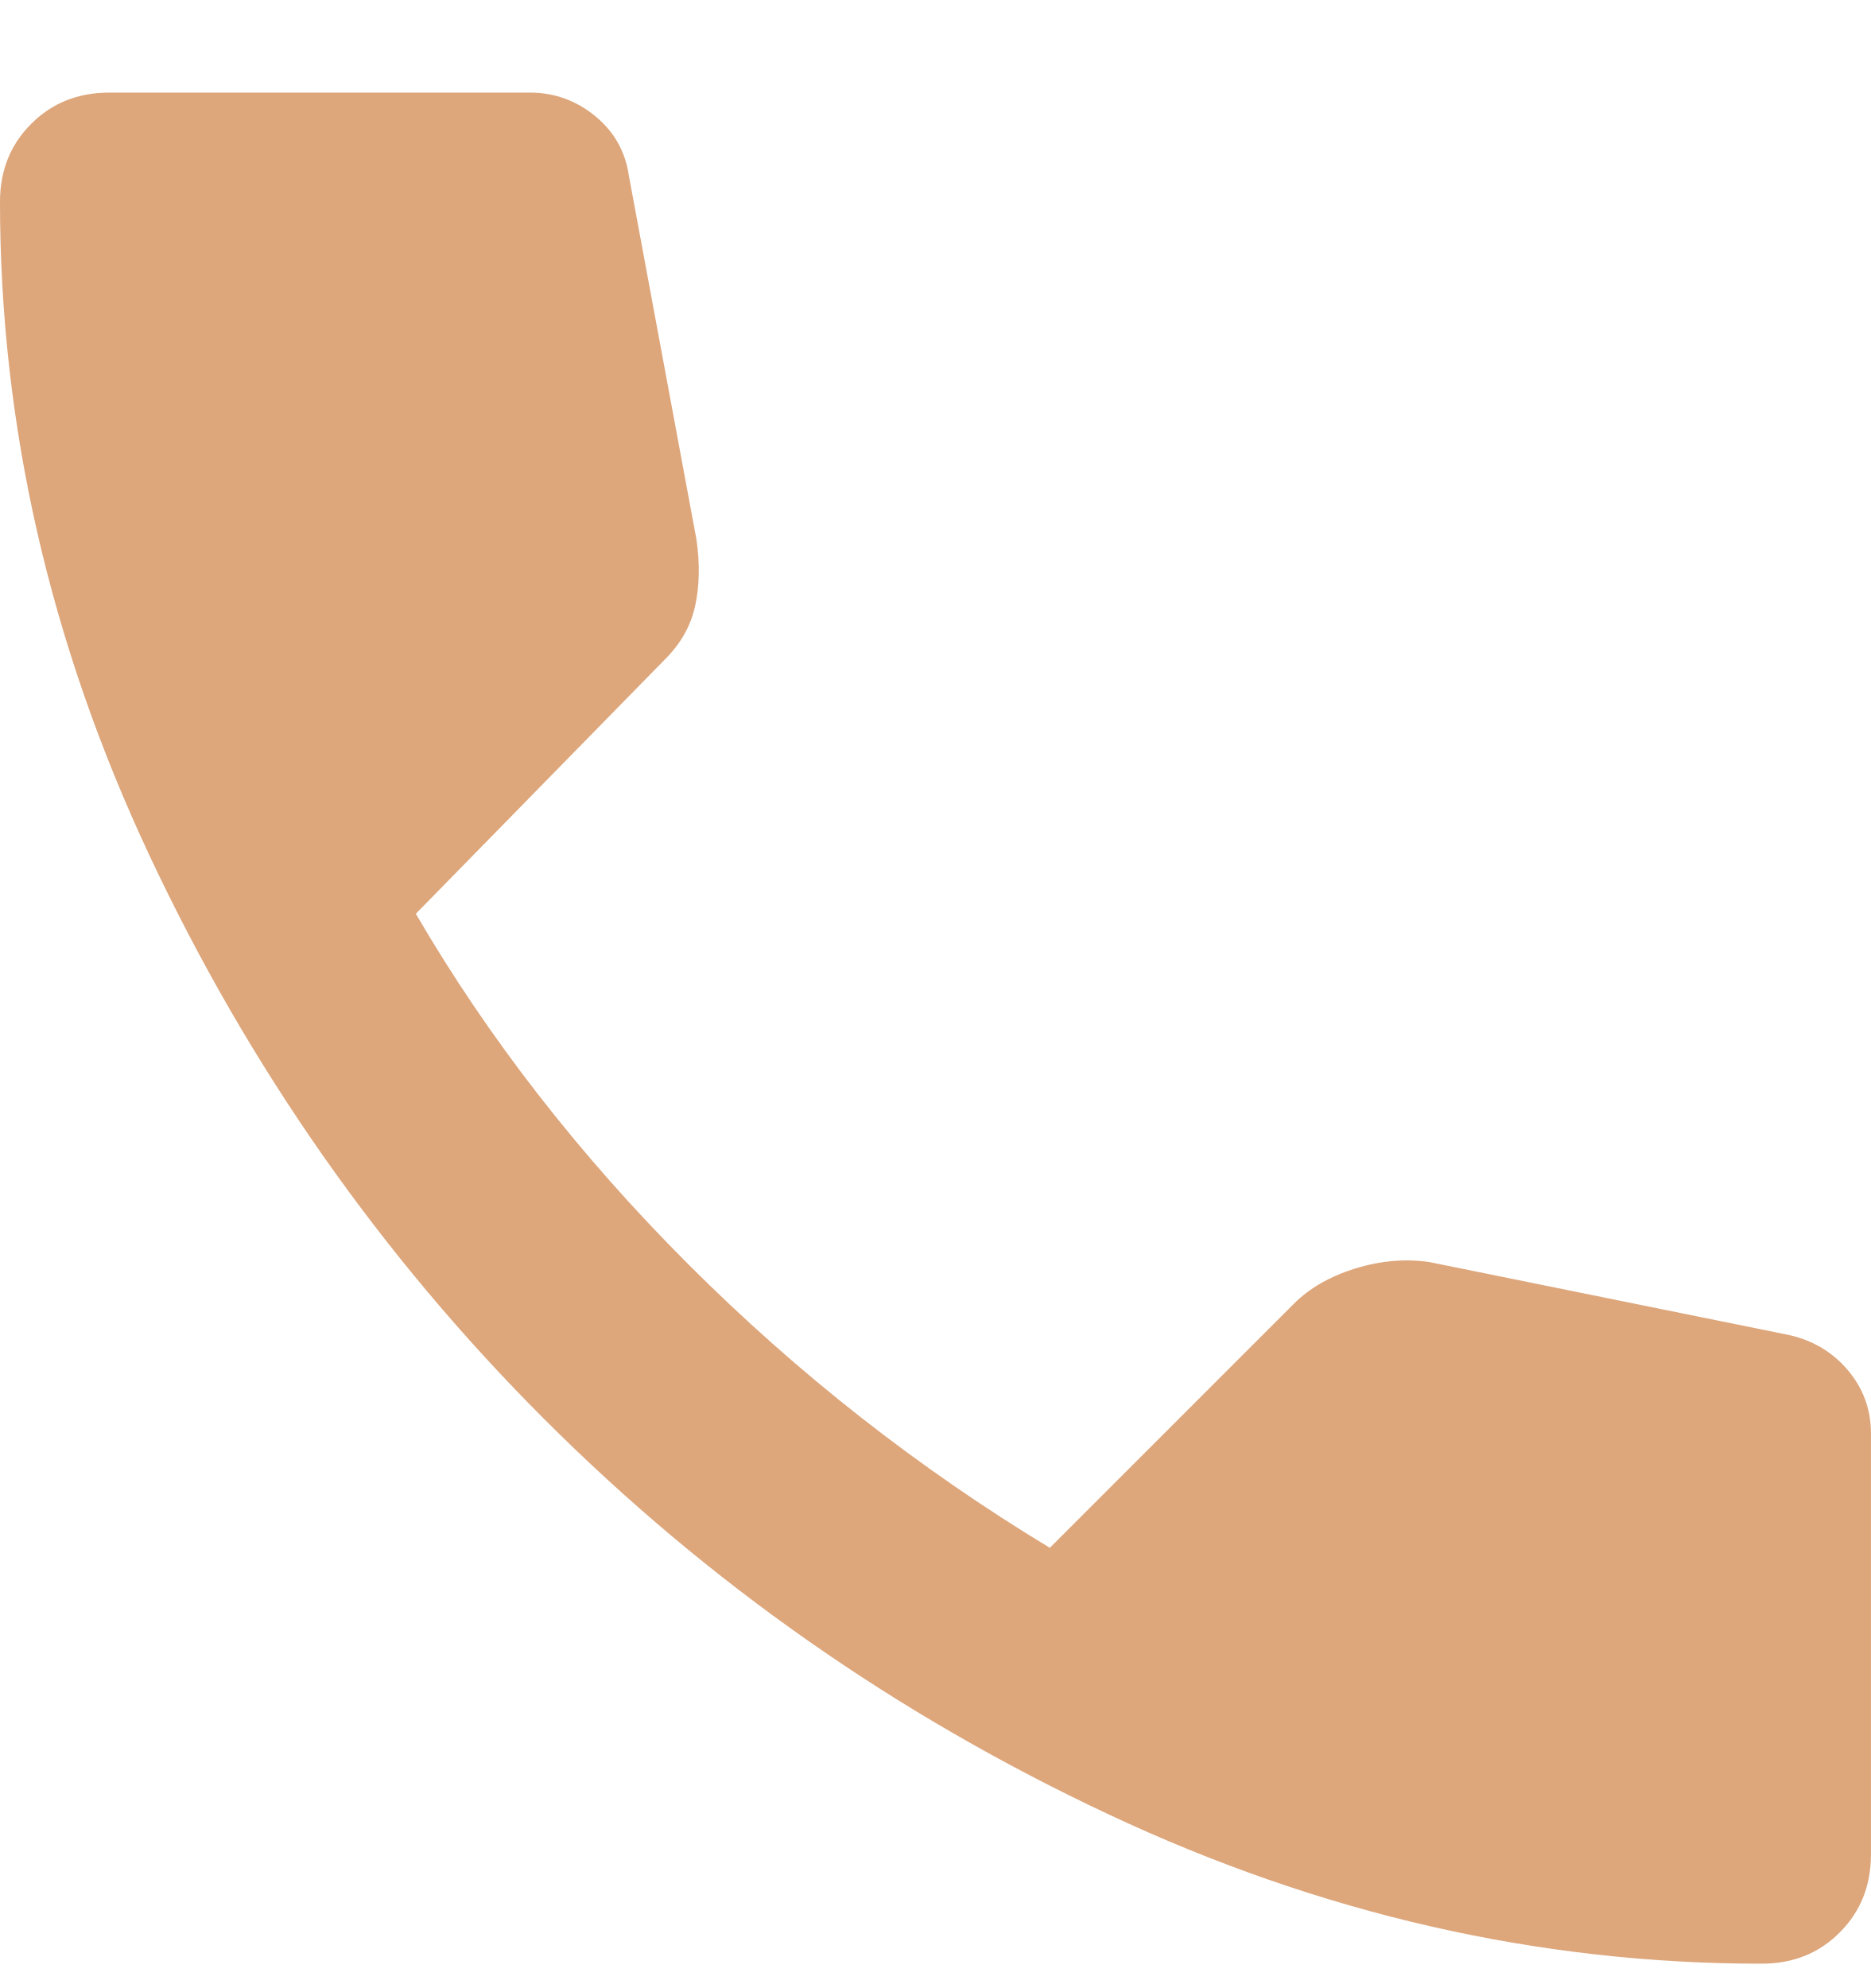
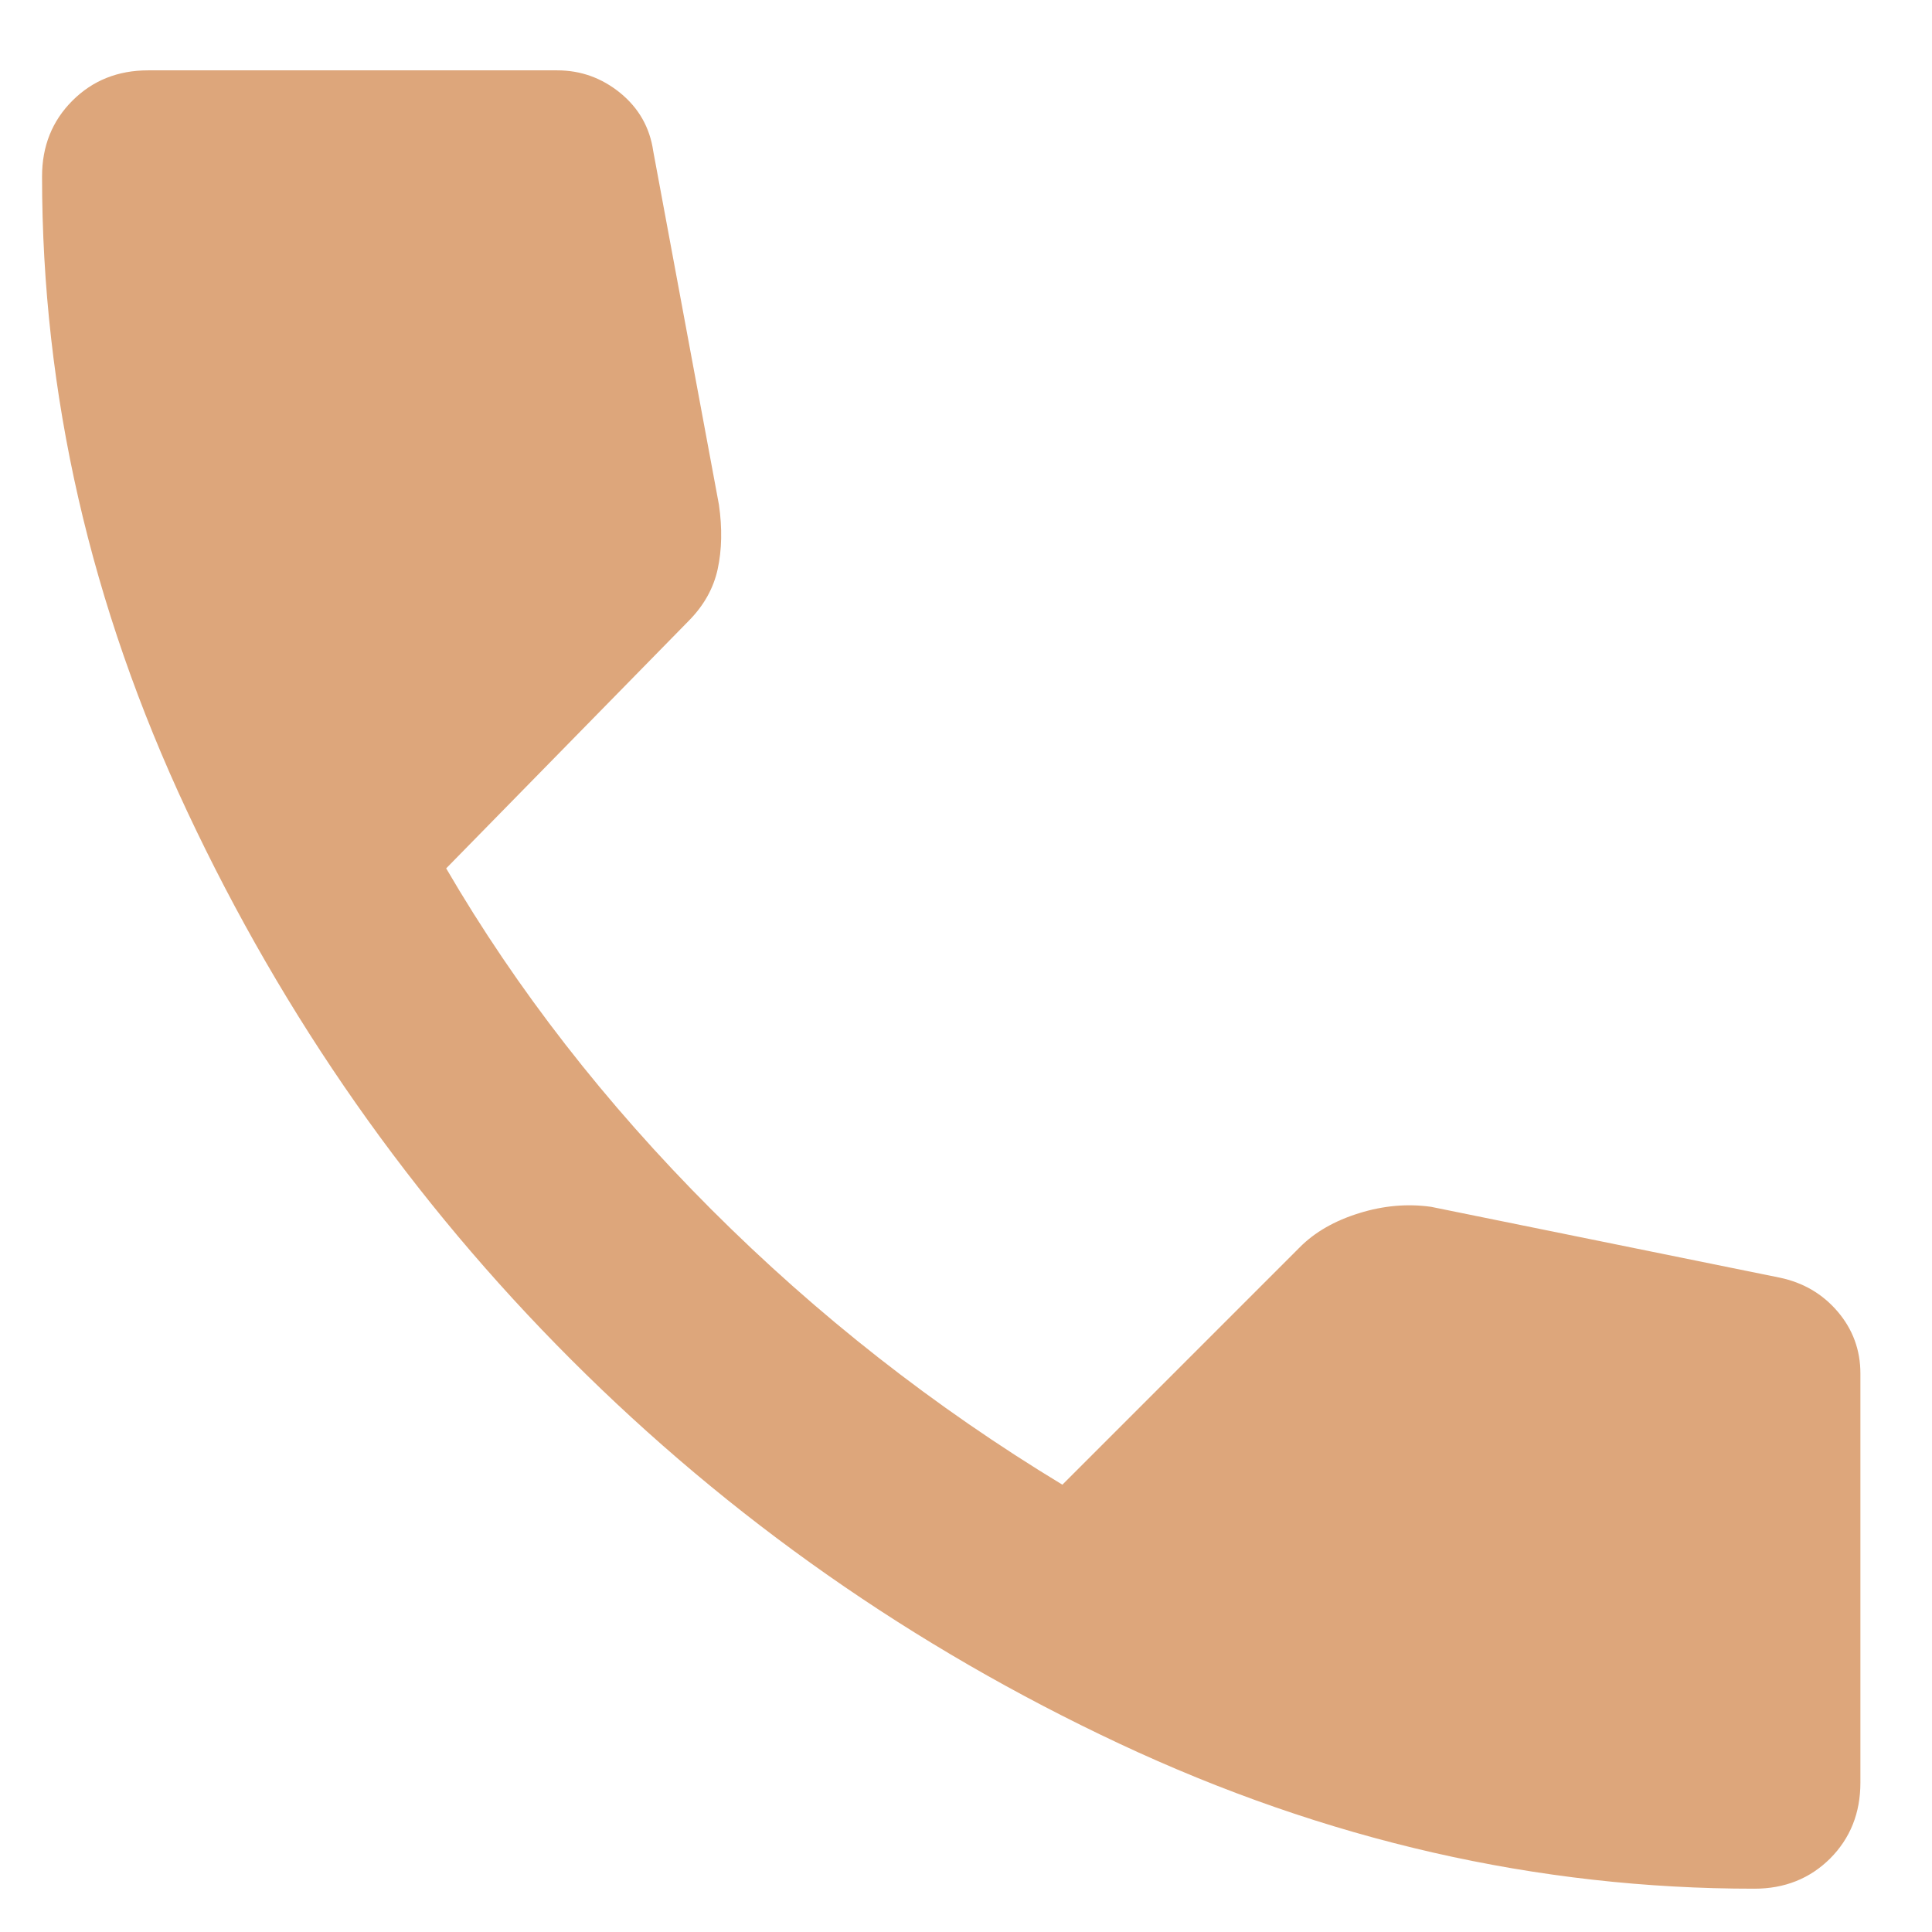
- <svg xmlns="http://www.w3.org/2000/svg" width="16" height="17" viewBox="0 0 16 17" fill="none">
-   <path d="M15.067 16.792C15.333 16.792 15.556 16.703 15.733 16.525C15.911 16.347 16 16.125 16 15.858V12.258C16 12.051 15.933 11.87 15.8 11.714C15.667 11.558 15.496 11.458 15.289 11.414L12.222 10.792C12.015 10.762 11.804 10.781 11.588 10.848C11.373 10.915 11.199 11.015 11.067 11.147L8.978 13.236C7.852 12.555 6.822 11.747 5.889 10.814C4.956 9.881 4.178 8.881 3.556 7.814L5.689 5.636C5.822 5.503 5.908 5.351 5.945 5.18C5.982 5.01 5.986 4.821 5.956 4.614L5.378 1.503C5.348 1.296 5.252 1.125 5.089 0.992C4.926 0.859 4.741 0.792 4.533 0.792H0.933C0.667 0.792 0.444 0.881 0.267 1.059C0.089 1.236 -1.19209e-07 1.459 -1.19209e-07 1.725C-1.19209e-07 3.636 0.426 5.499 1.278 7.315C2.13 9.13 3.256 10.737 4.656 12.137C6.056 13.537 7.663 14.662 9.478 15.514C11.293 16.367 13.156 16.793 15.067 16.792Z" fill="#DDA67B" />
+ <svg xmlns="http://www.w3.org/2000/svg" width="17" height="17" viewBox="0 0 17 17" fill="none">
+   <path d="M15.437 16.619C15.704 16.619 15.926 16.53 16.104 16.353C16.281 16.175 16.37 15.953 16.37 15.686V12.086C16.37 11.879 16.303 11.697 16.17 11.541C16.037 11.385 15.866 11.285 15.659 11.242L12.592 10.619C12.385 10.59 12.174 10.608 11.959 10.675C11.743 10.742 11.569 10.842 11.437 10.975L9.348 13.064C8.222 12.382 7.192 11.575 6.259 10.642C5.326 9.708 4.548 8.708 3.926 7.641L6.059 5.464C6.192 5.33 6.278 5.178 6.315 5.008C6.352 4.837 6.356 4.648 6.326 4.441L5.748 1.33C5.718 1.123 5.622 0.953 5.459 0.819C5.296 0.686 5.111 0.619 4.903 0.619H1.303C1.037 0.619 0.815 0.708 0.637 0.886C0.459 1.064 0.37 1.286 0.37 1.553C0.37 3.464 0.796 5.327 1.648 7.142C2.5 8.957 3.626 10.564 5.026 11.964C6.426 13.364 8.033 14.49 9.848 15.342C11.664 16.194 13.526 16.62 15.437 16.619Z" fill="#DDA67B" />
</svg>
